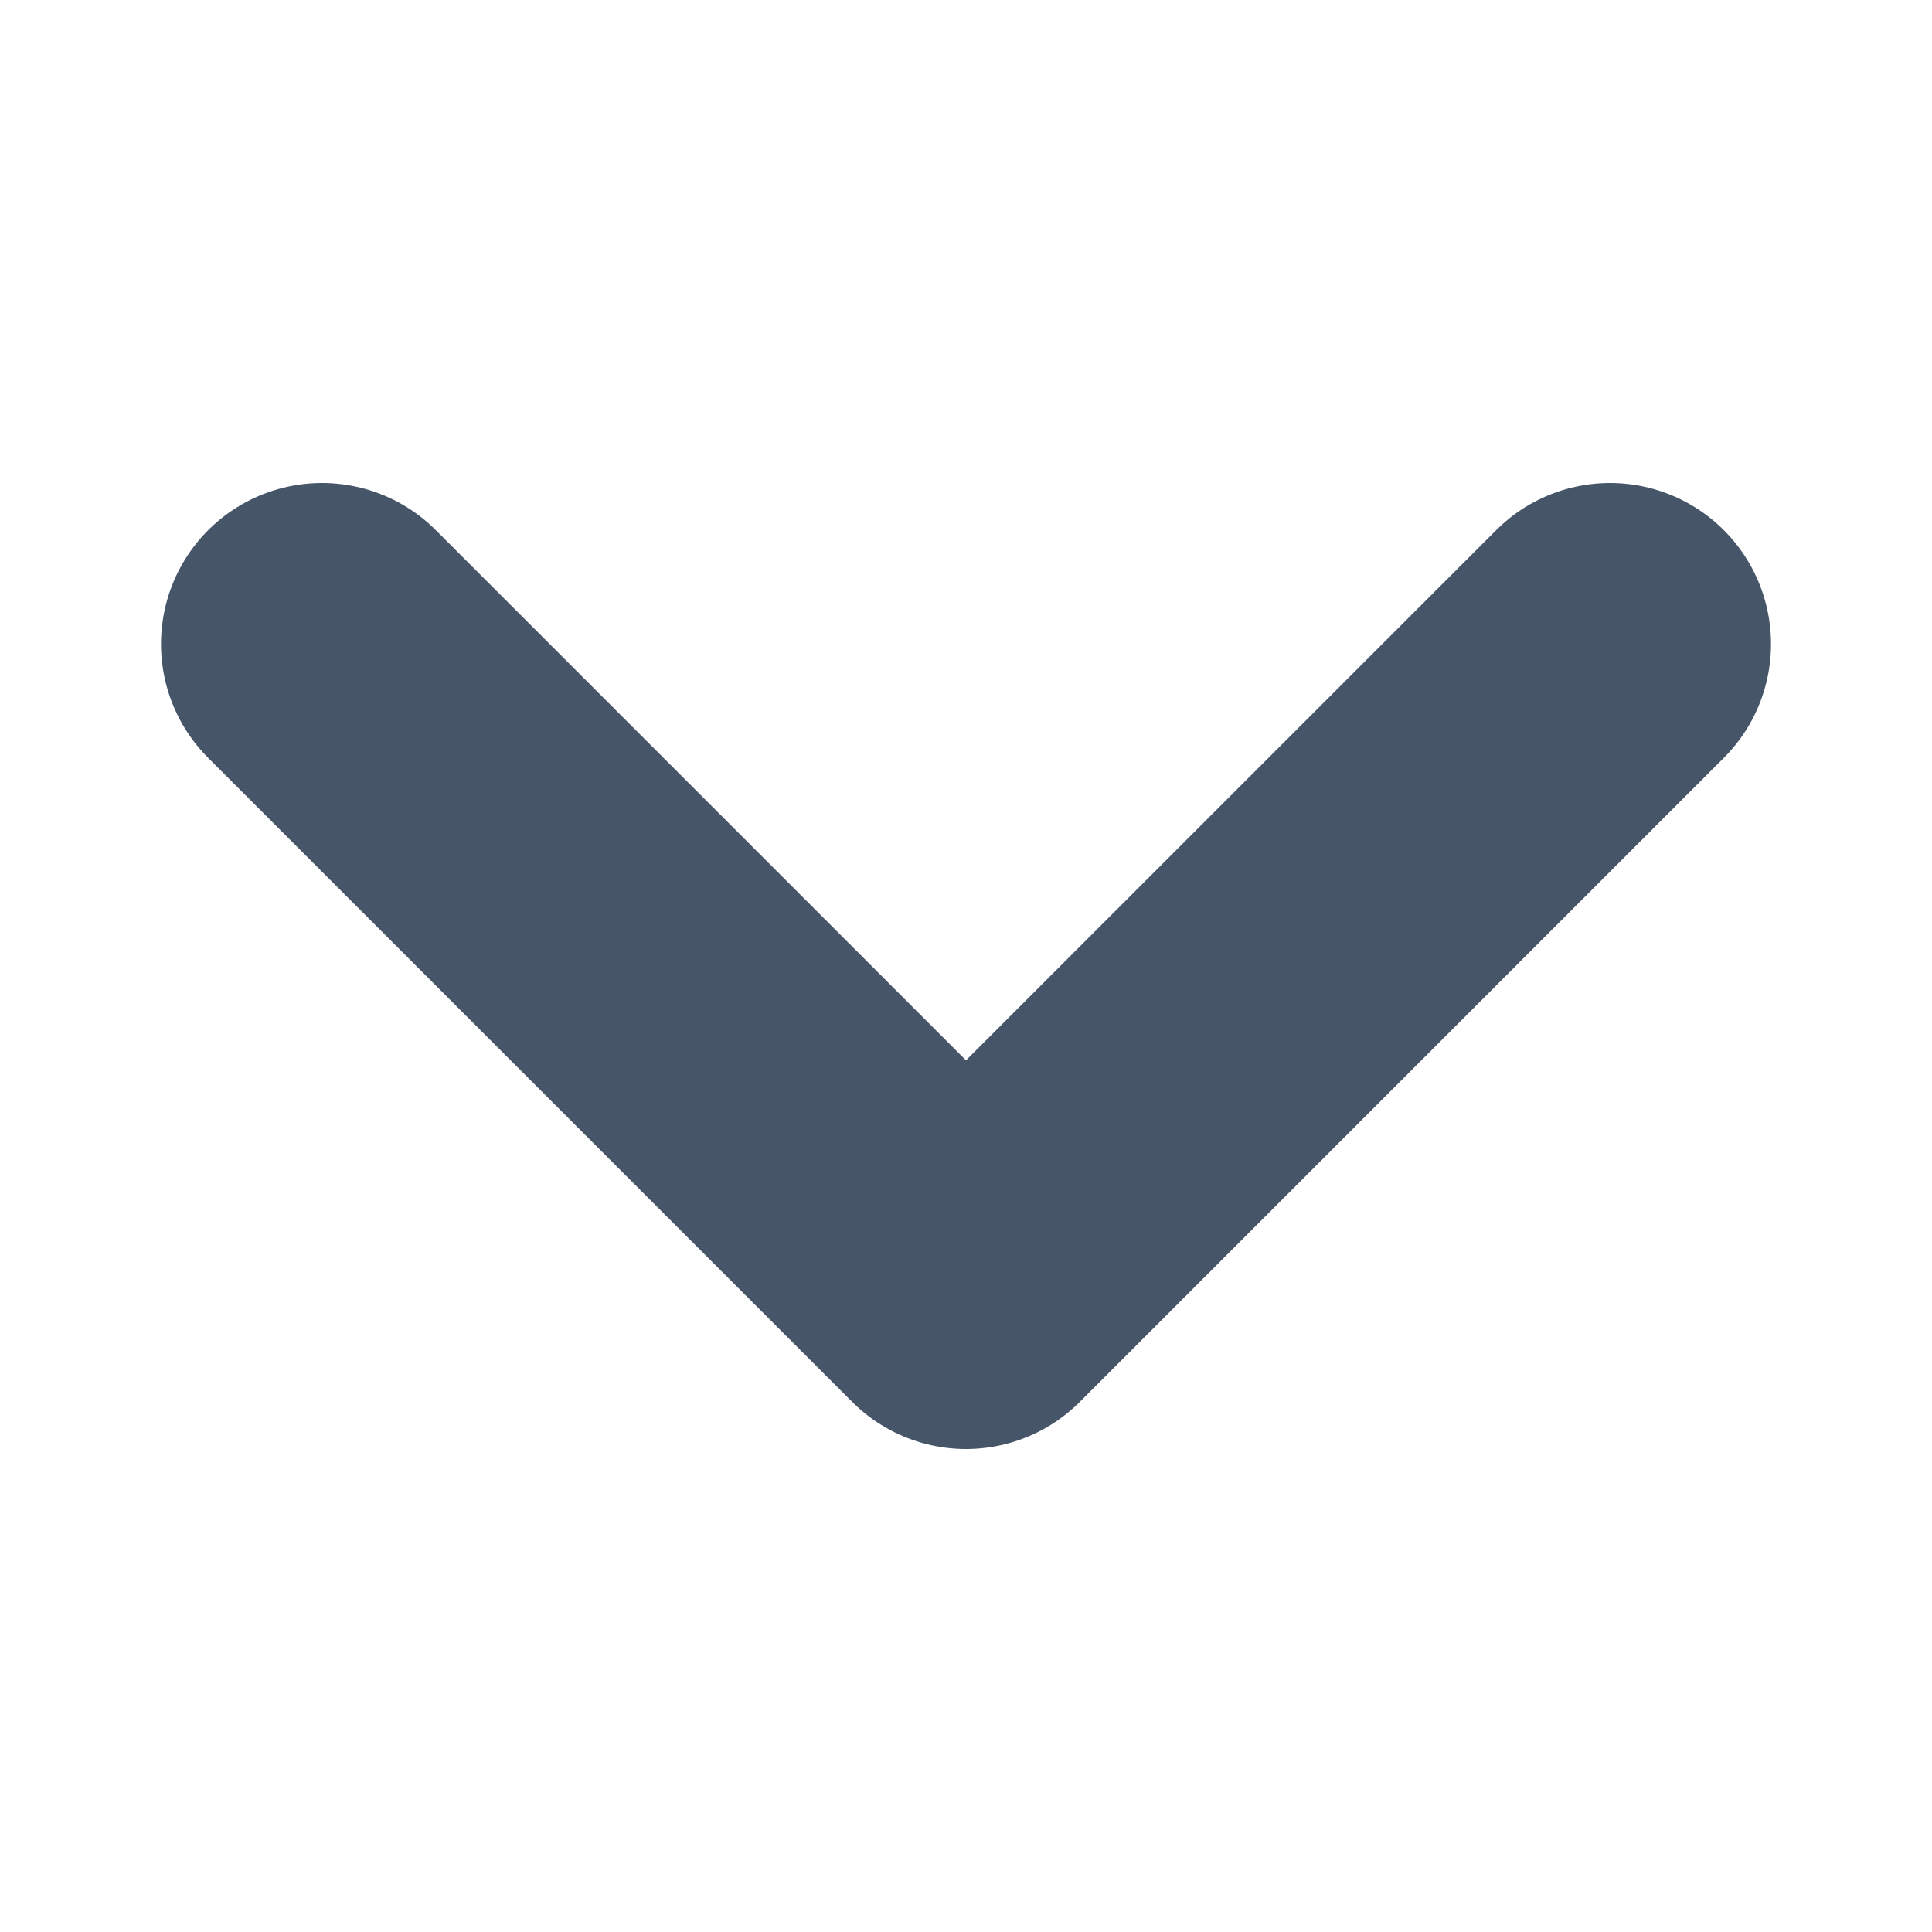
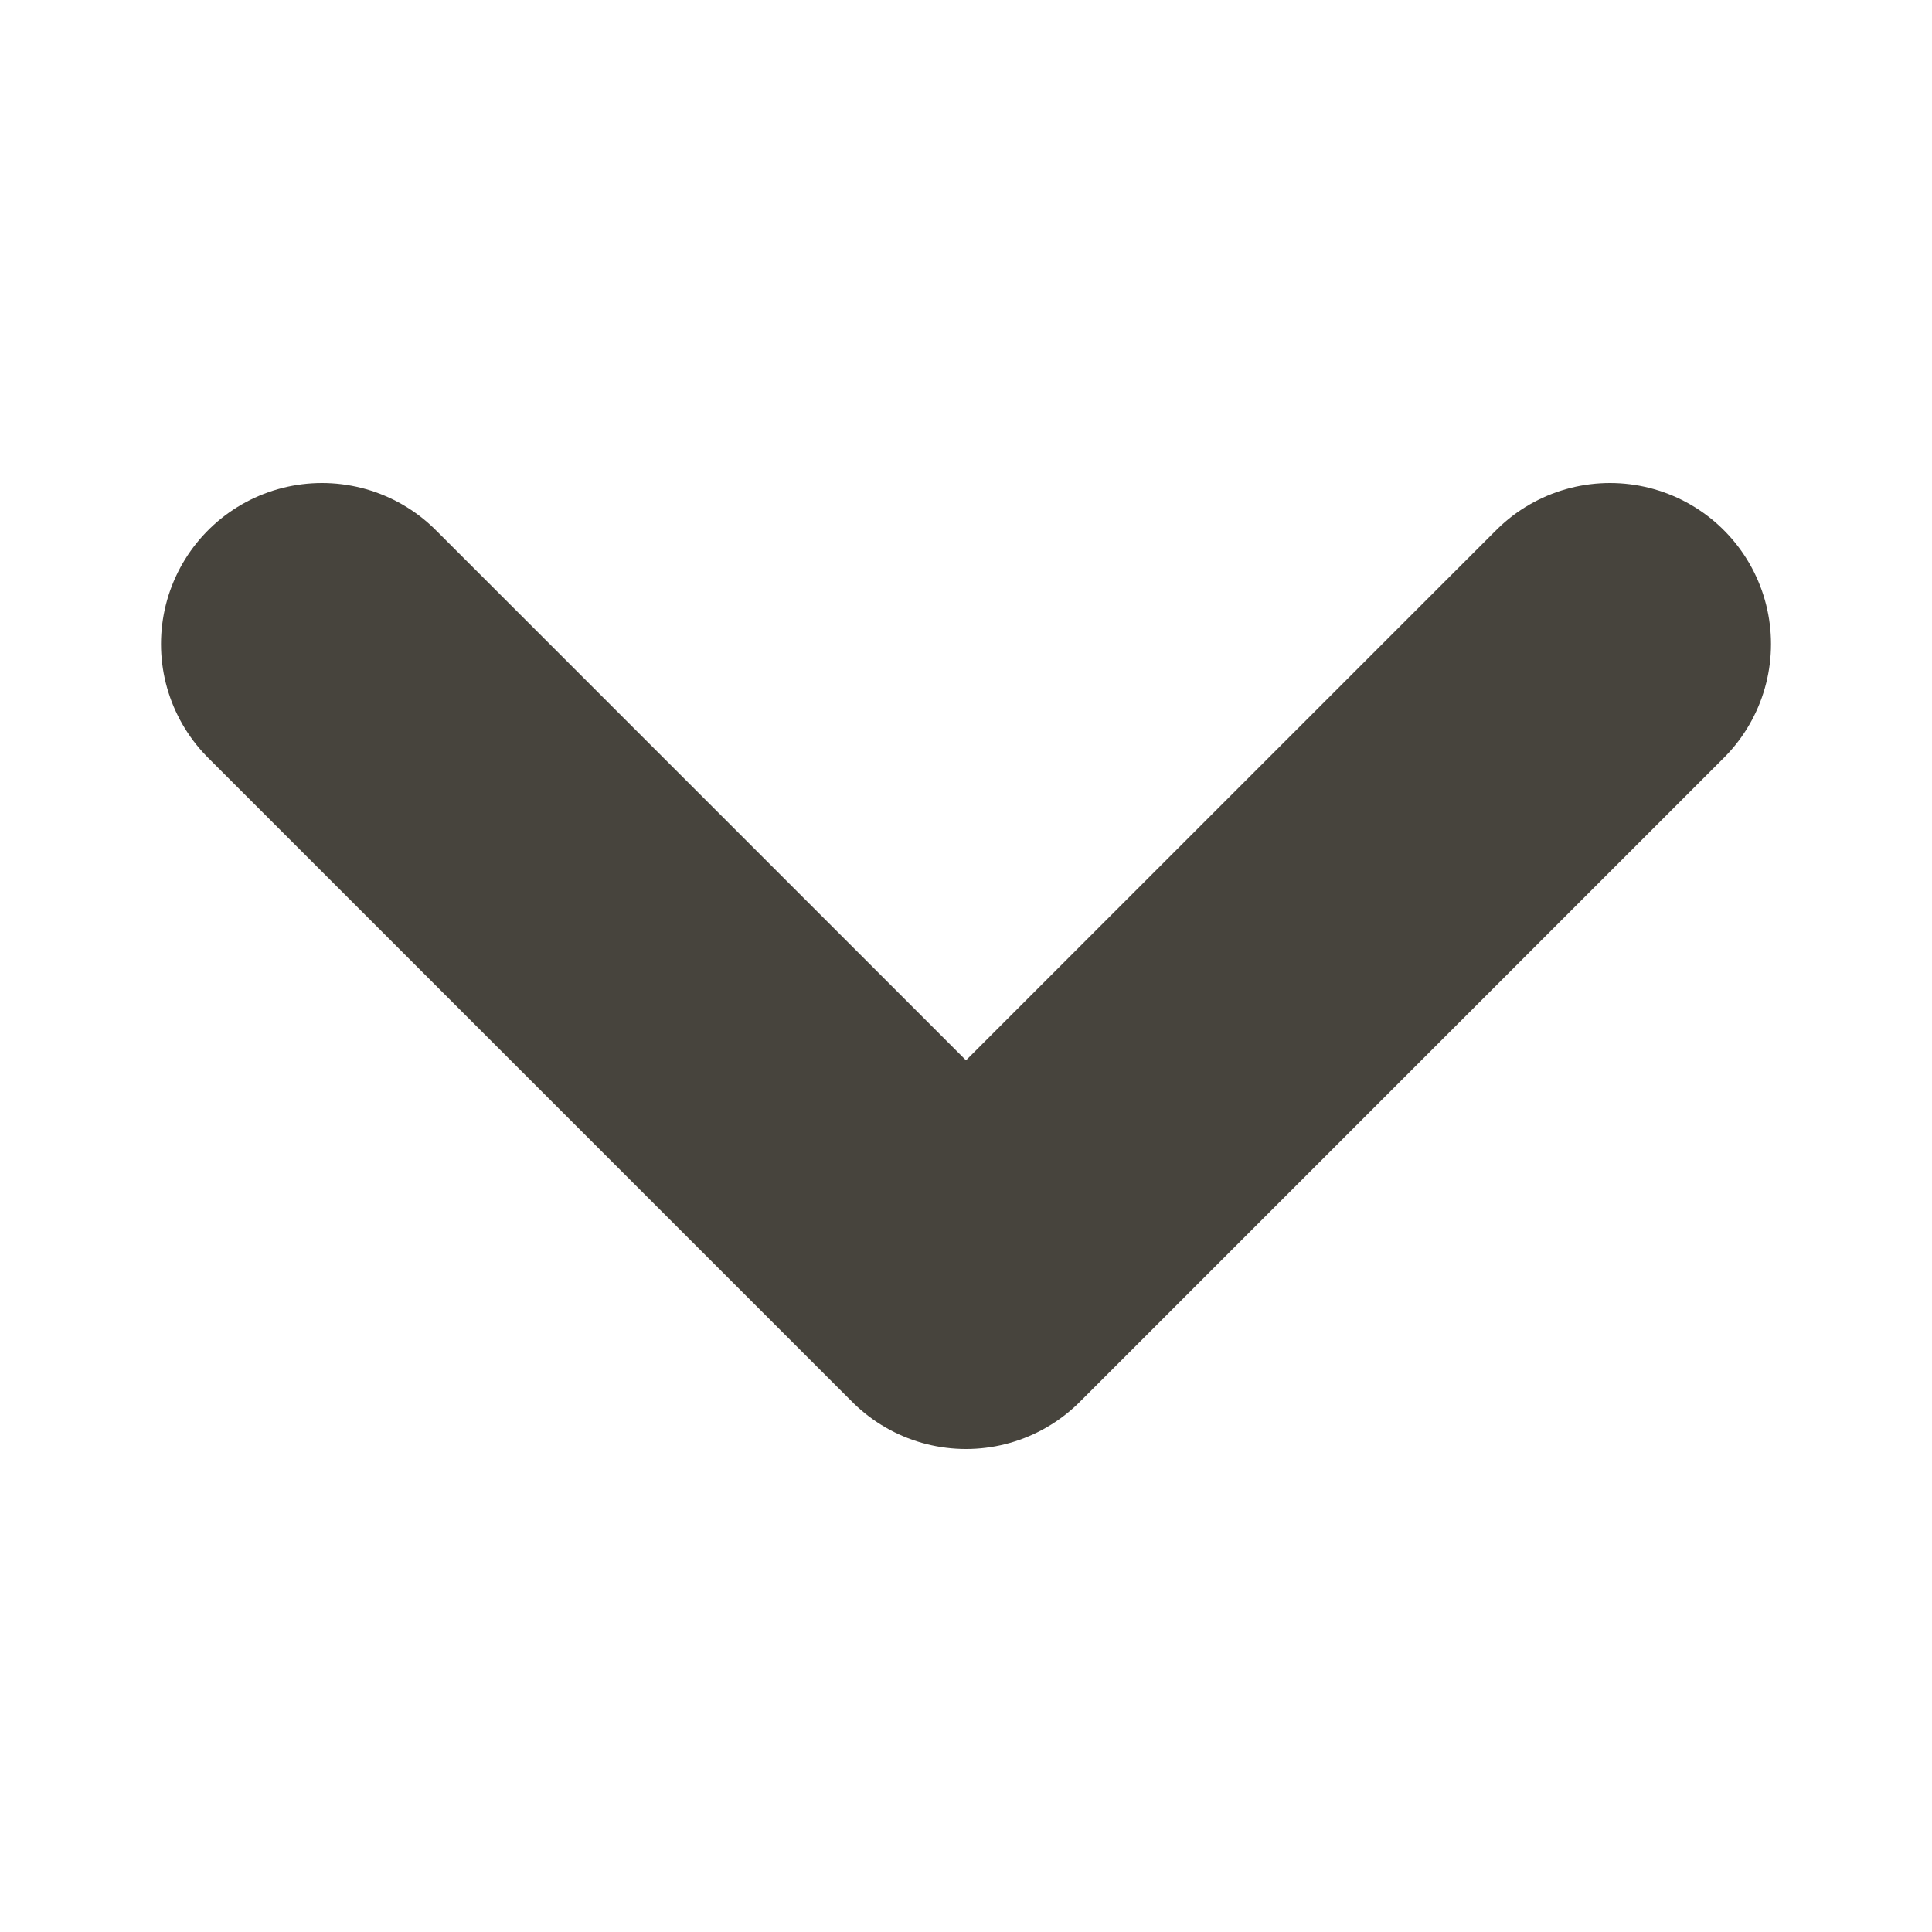
<svg xmlns="http://www.w3.org/2000/svg" width="12" height="12" viewBox="0 0 12 12">
-   <path d="M2 4l4 4 4-4" fill="none" stroke="#475569" stroke-width="2" stroke-linecap="round" stroke-linejoin="round" />
+   <path d="M2 4l4 4 4-4" fill="none" stroke="#47443D" stroke-width="2" stroke-linecap="round" stroke-linejoin="round" />
</svg>
